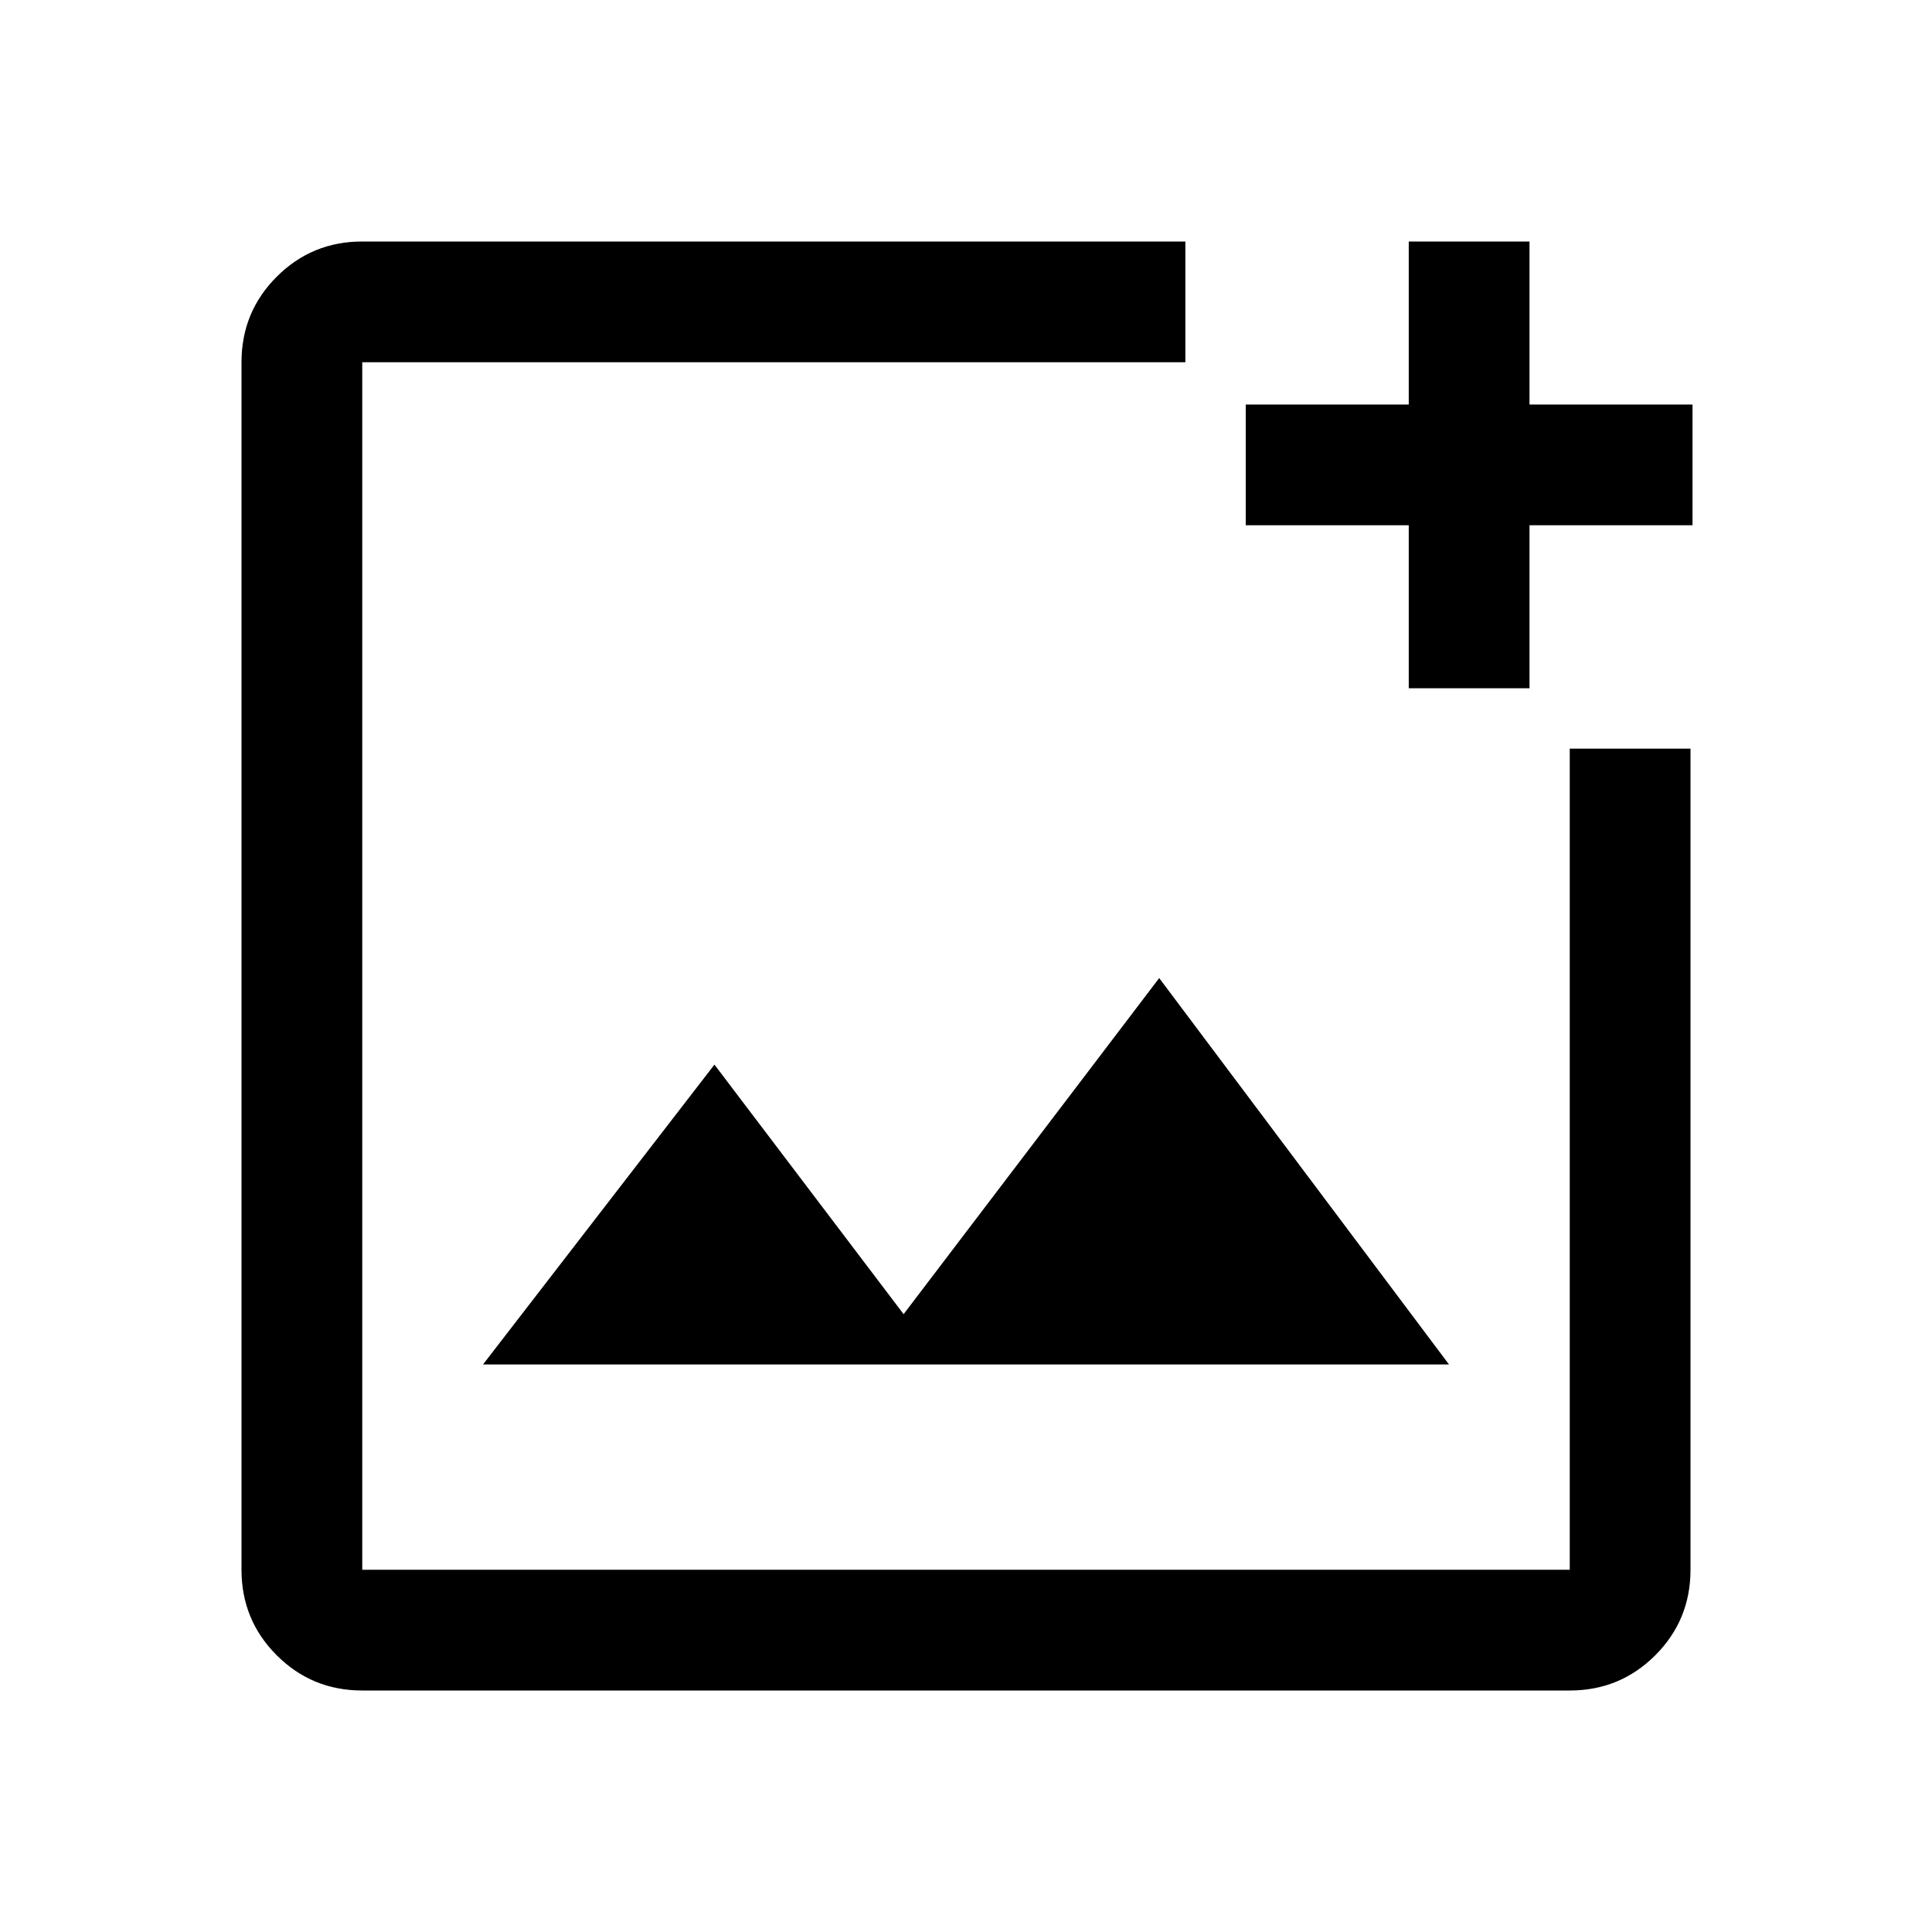
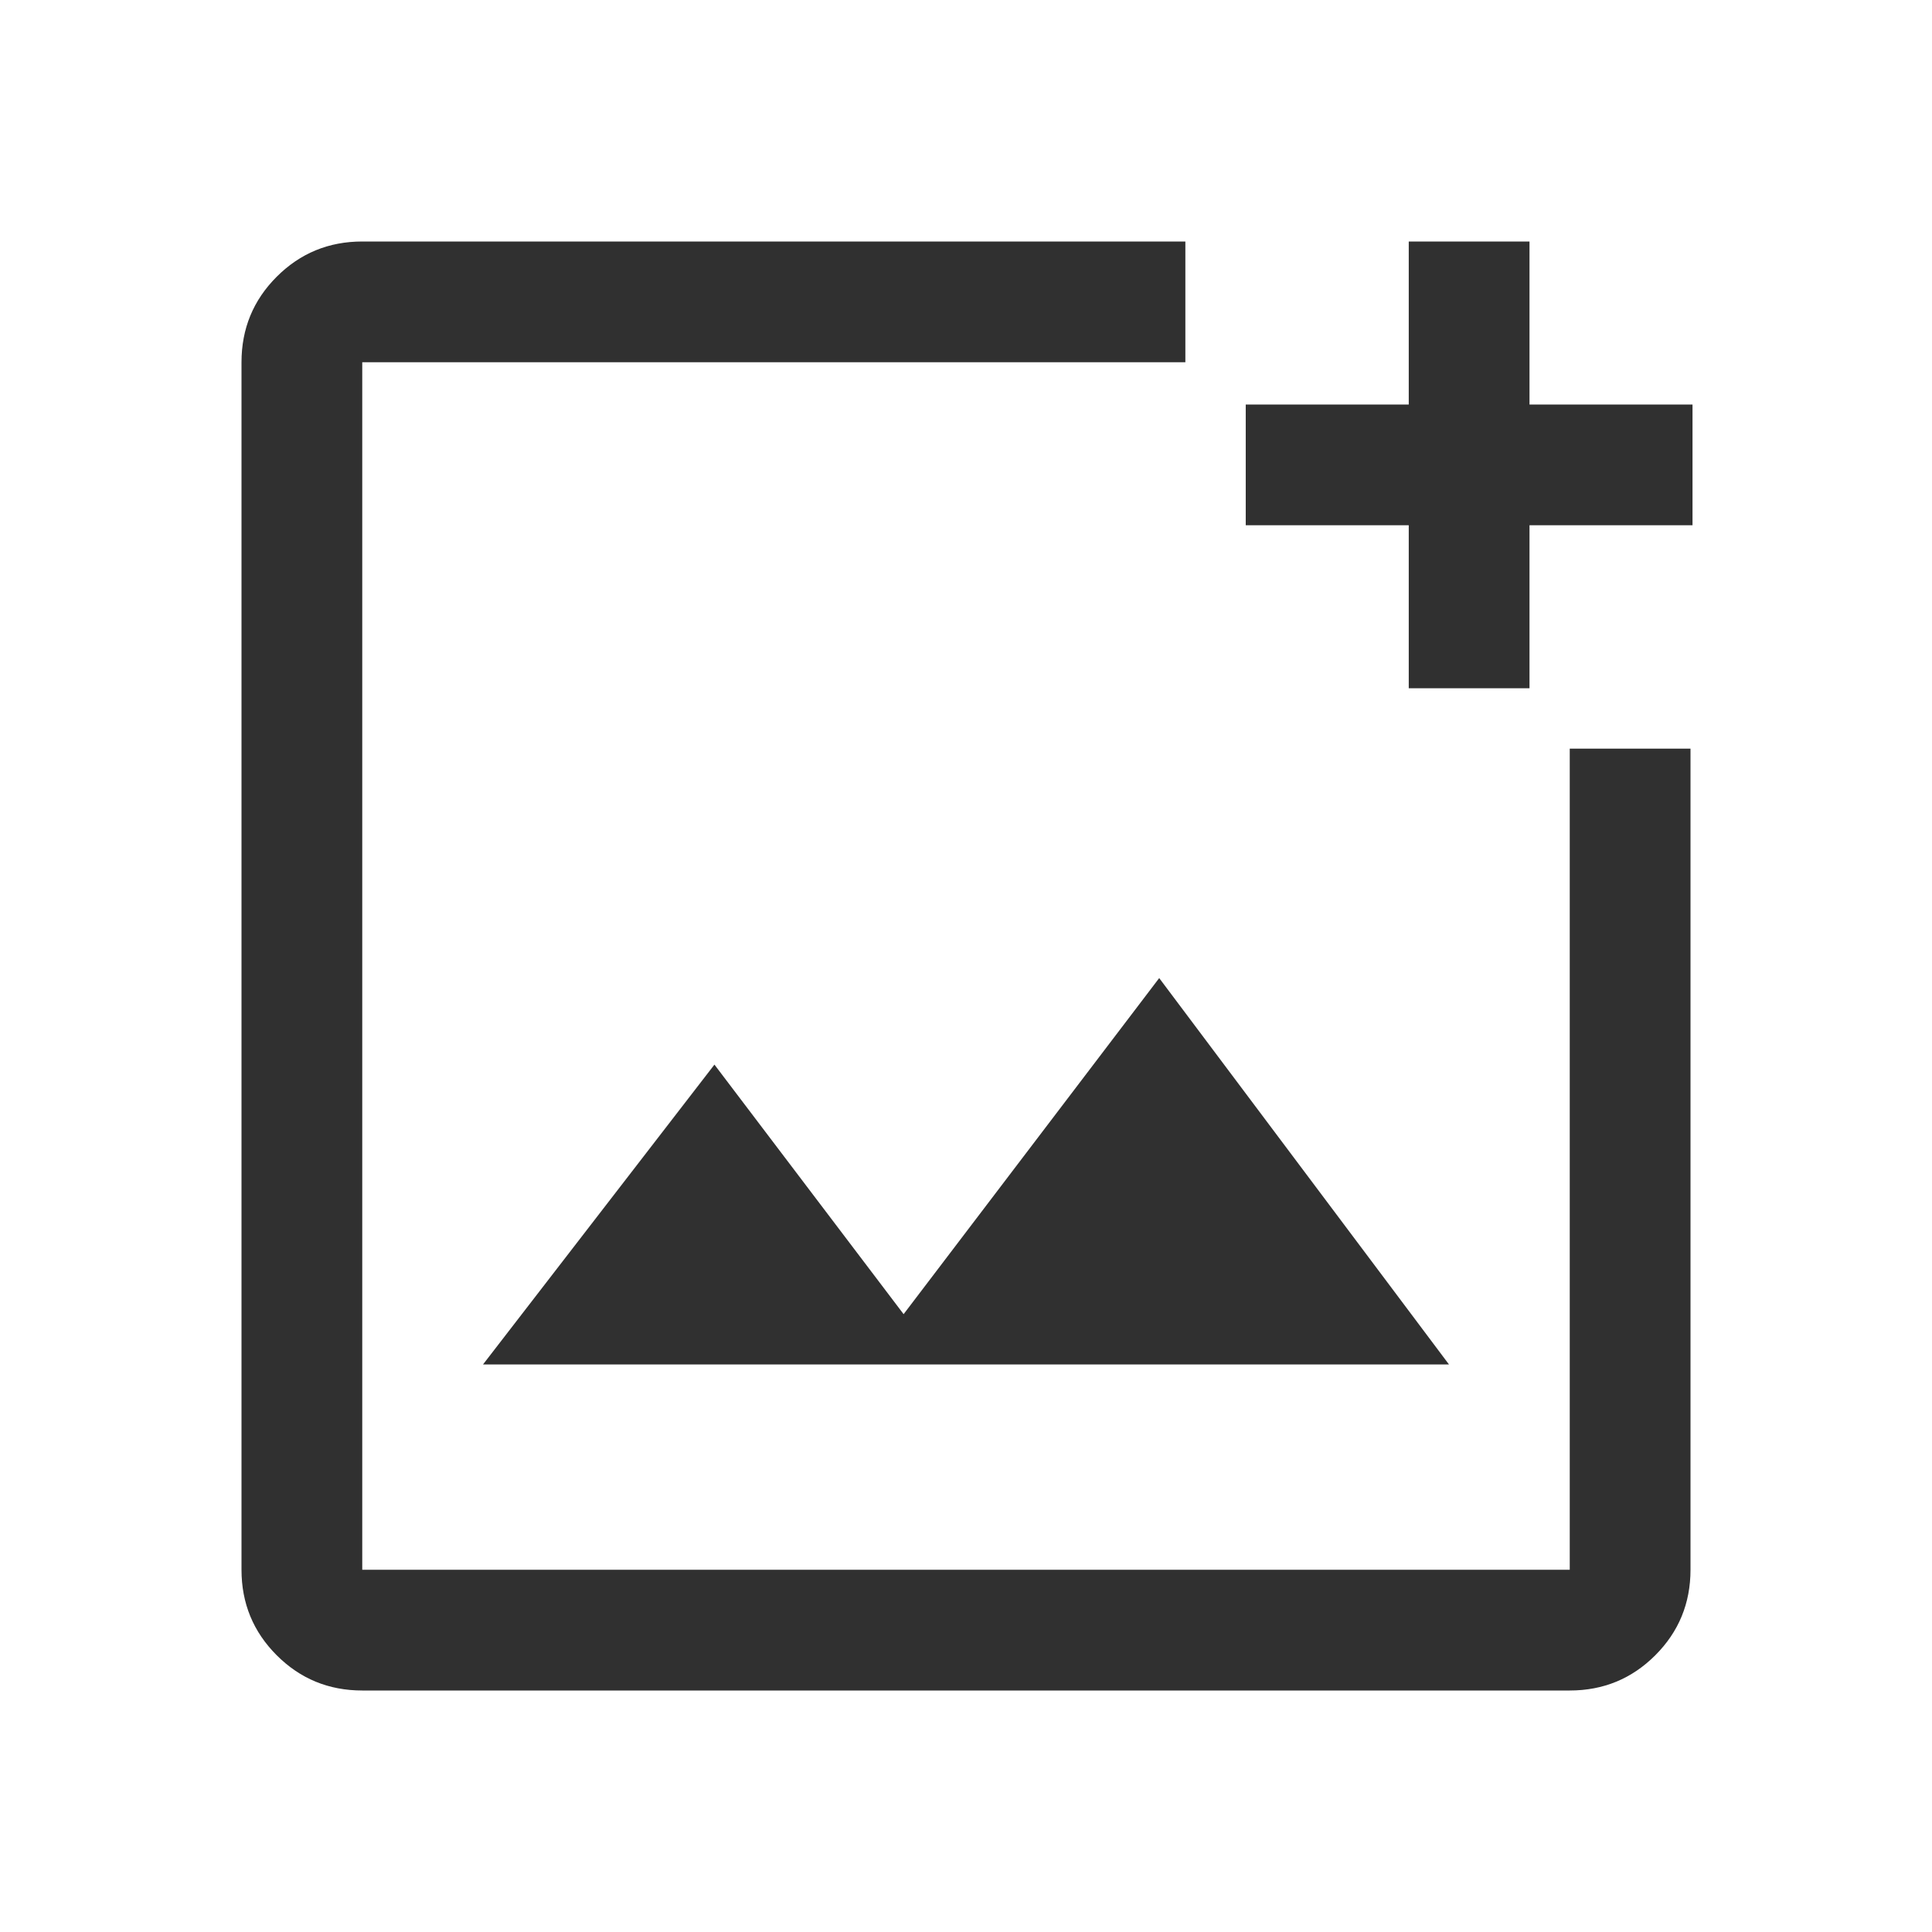
<svg xmlns="http://www.w3.org/2000/svg" height="48" width="48">
-   <path d="M9 42q-1.25 0-2.125-.875T6 39V9q0-1.25.875-2.125T9 6h20.45v3H9v30h30V18.6h3V39q0 1.25-.875 2.125T39 42Zm26-24.9v-4.05h-4.05v-3H35V6h3v4.05h4.05v3H38v4.05ZM12 33.9h24l-7.2-9.6-6.35 8.35-4.7-6.2ZM9 9v30V9Z" />
+   <path fill="#303030" d="M9 42q-1.25 0-2.125-.875T6 39V9q0-1.25.875-2.125T9 6h20.45v3H9v30h30V18.6h3V39q0 1.25-.875 2.125T39 42Zm26-24.9v-4.05h-4.05v-3H35V6h3v4.05h4.05v3H38v4.05ZM12 33.9h24l-7.2-9.6-6.35 8.35-4.7-6.2ZM9 9v30V9Z" />
</svg>
